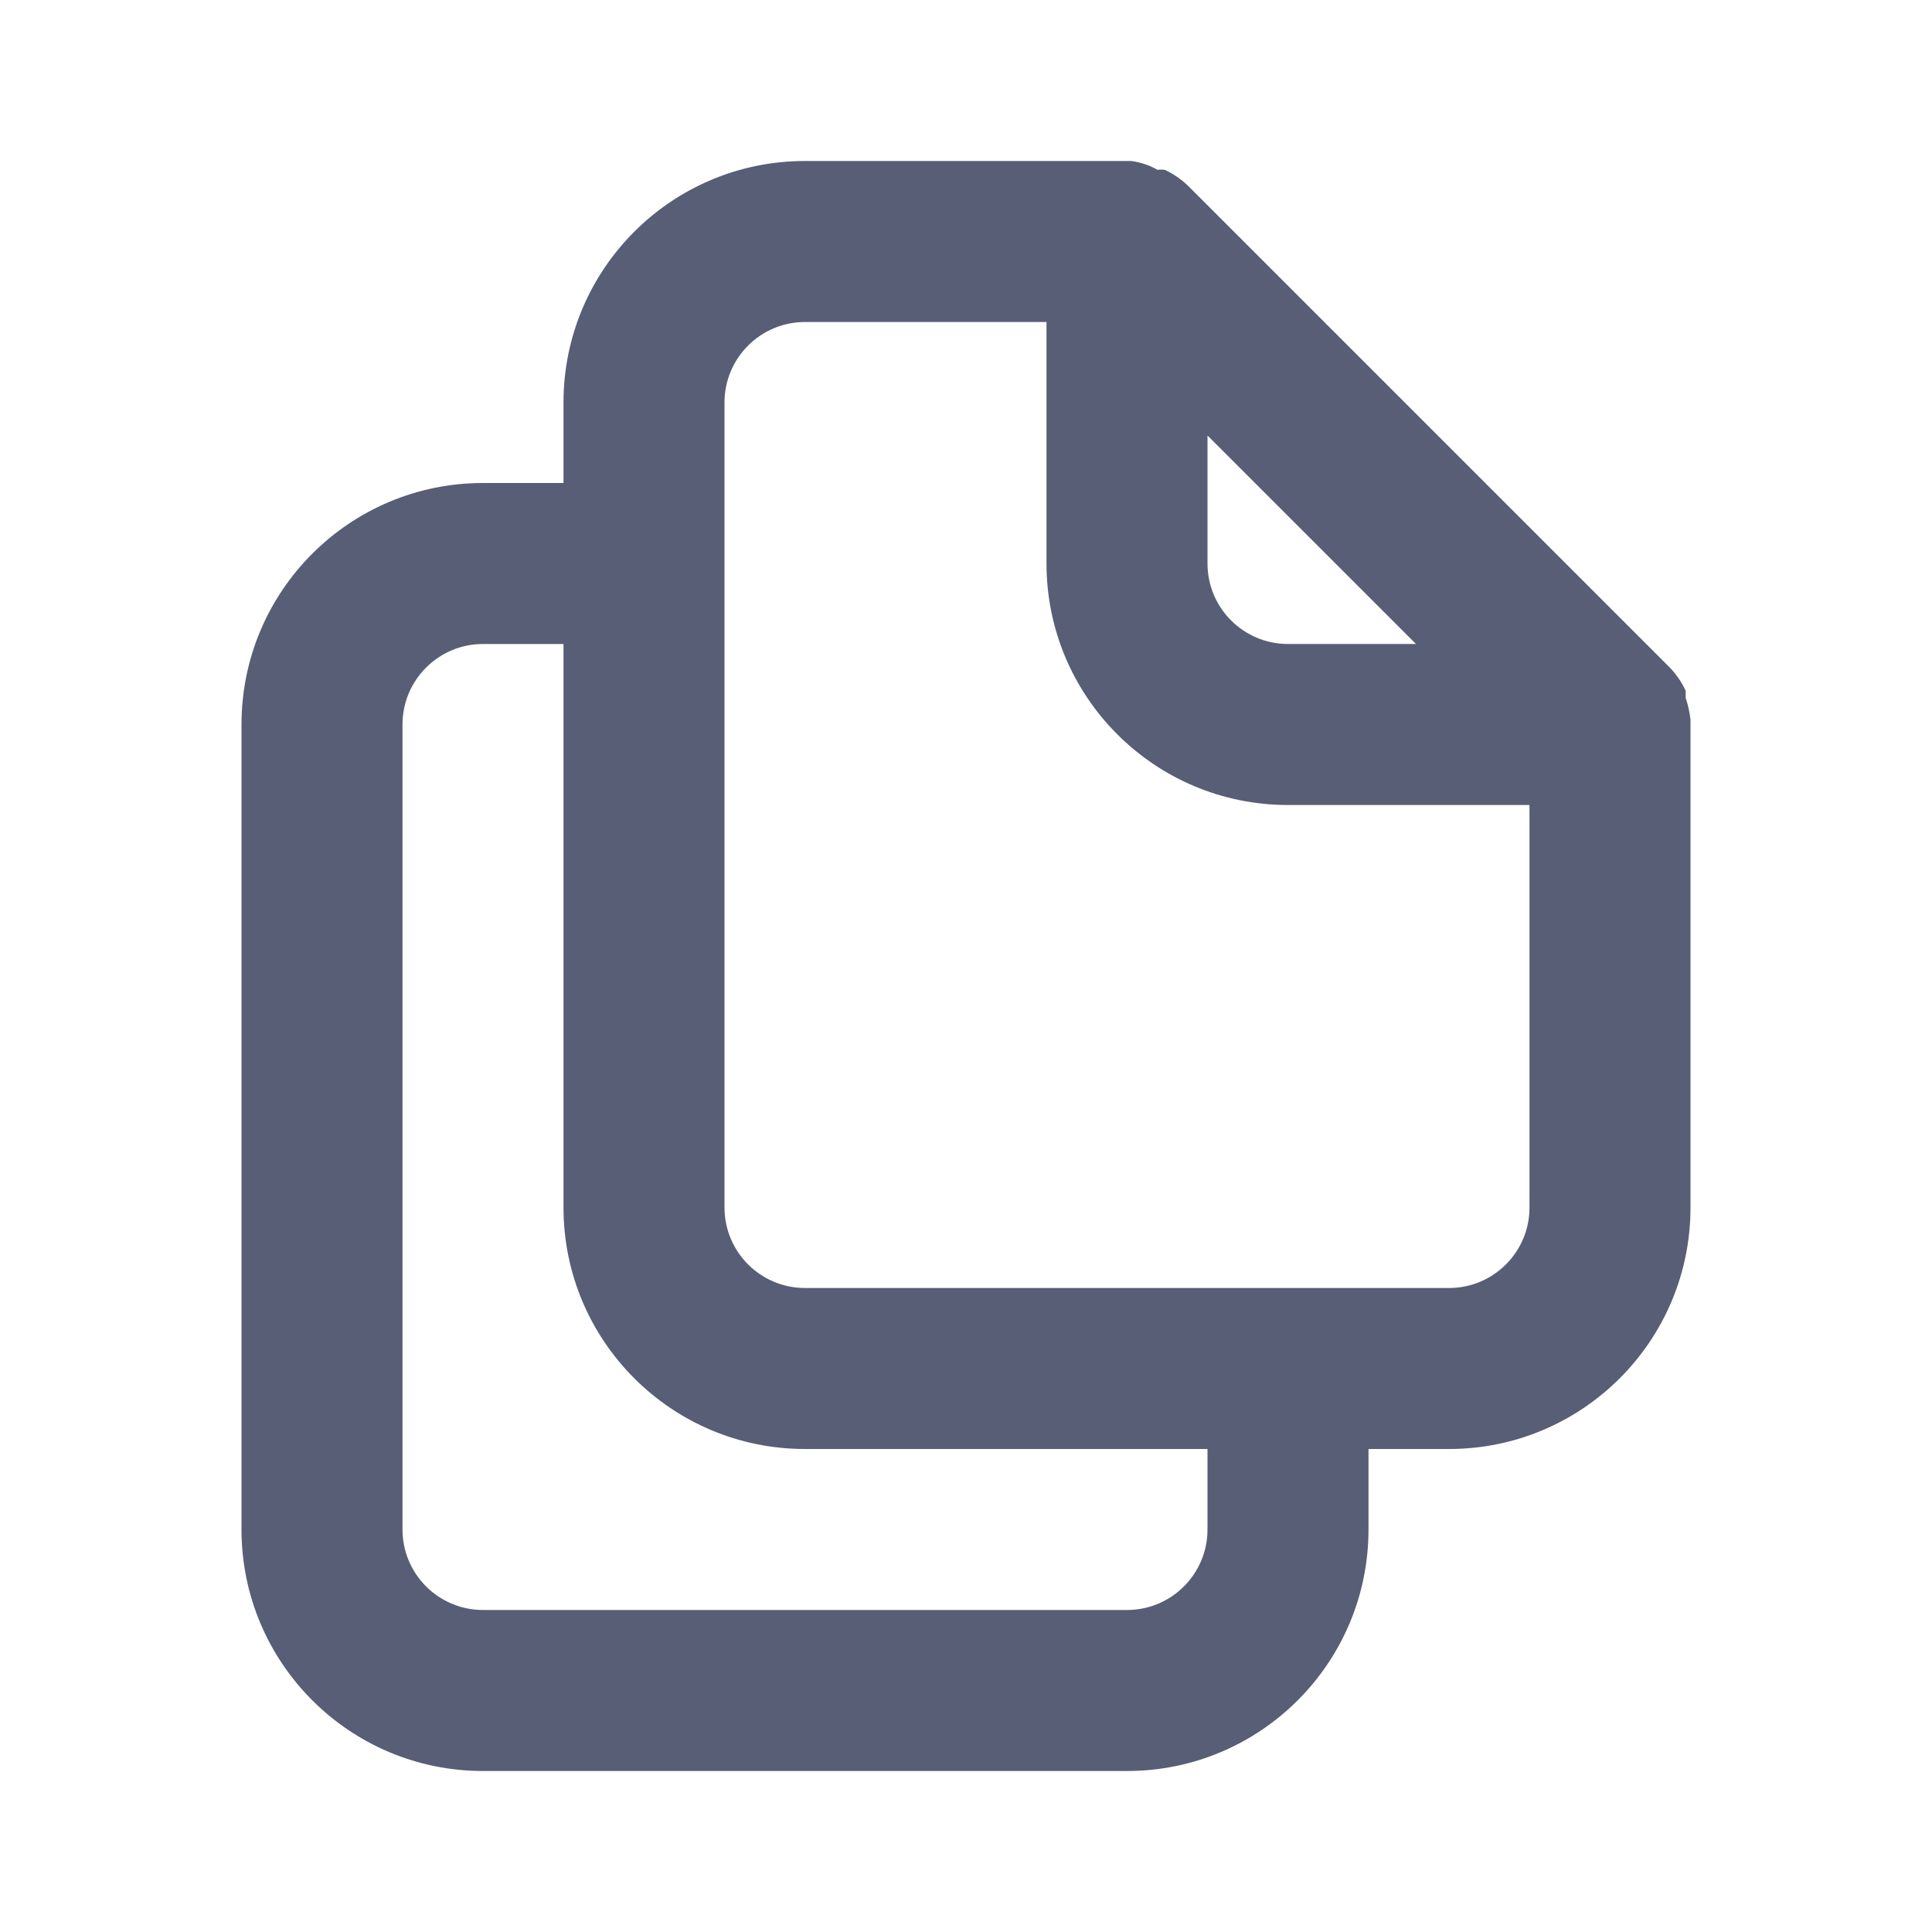
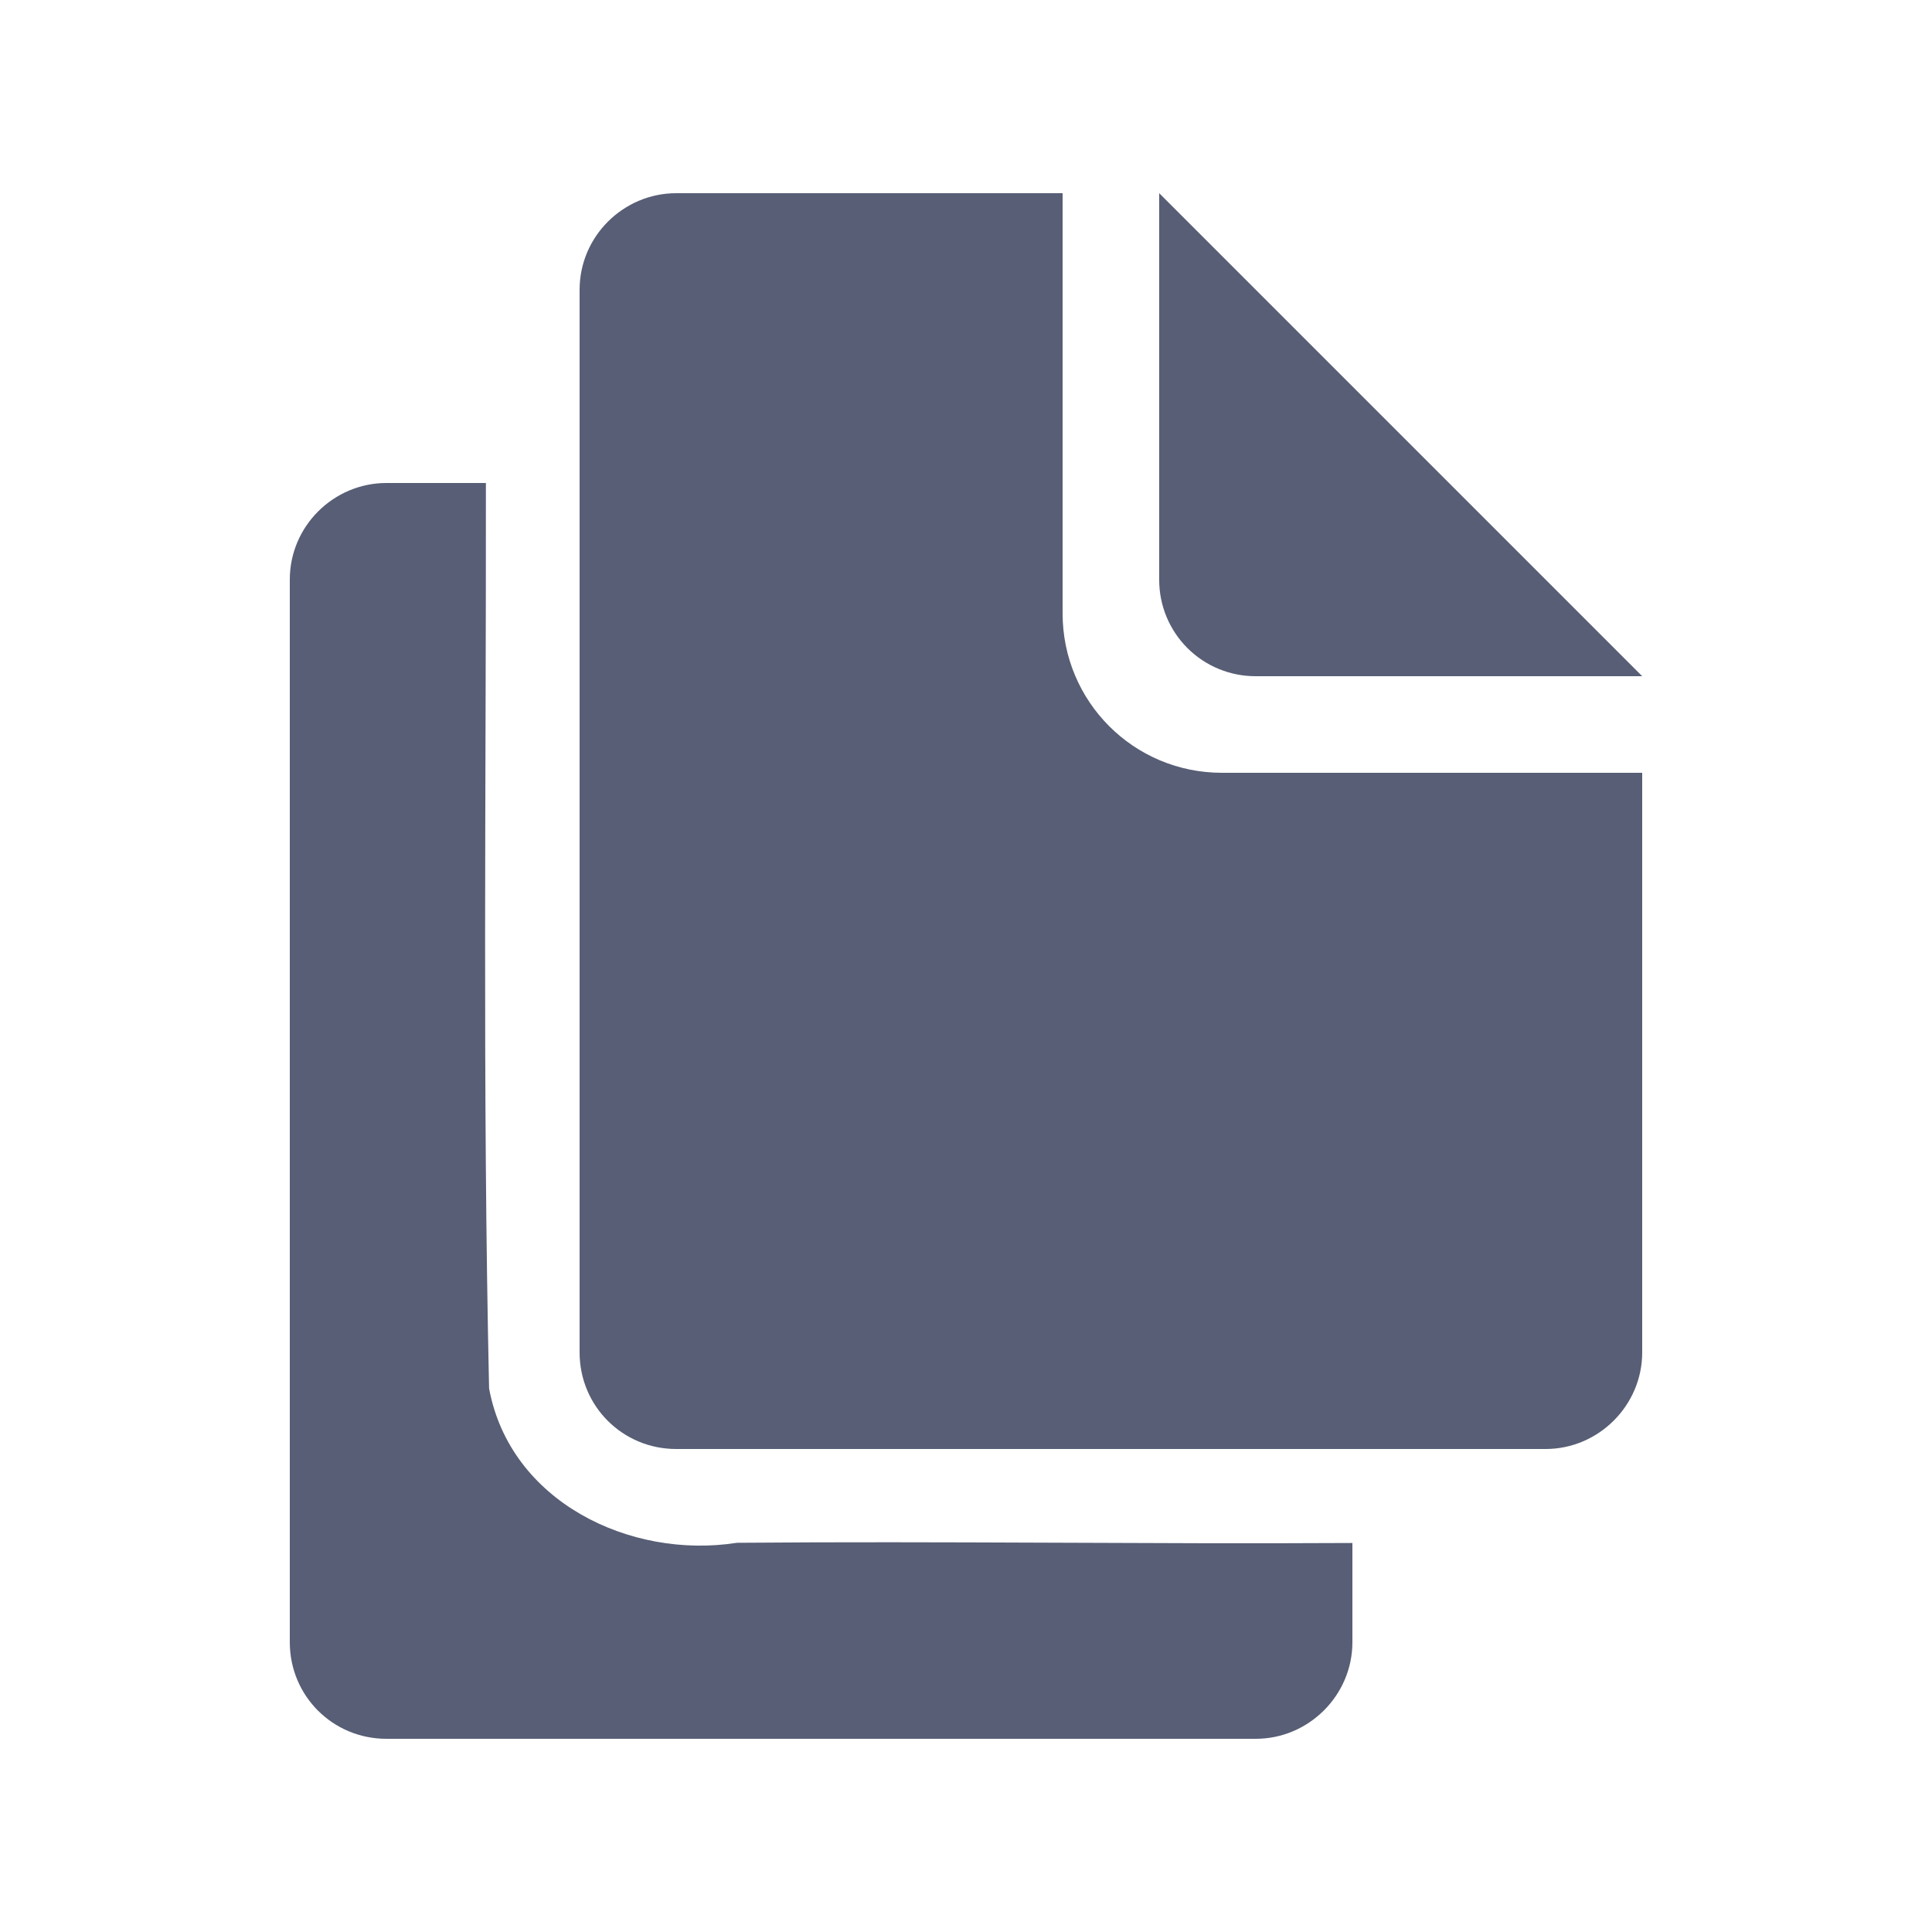
- <svg xmlns="http://www.w3.org/2000/svg" viewBox="0 0 24 24">
-   <path d="M21,8.94a1.31,1.31,0,0,0-.06-.27l0-.09a1.07,1.07,0,0,0-.19-.28h0l-6-6h0a1.07,1.07,0,0,0-.28-.19.32.32,0,0,0-.09,0A.88.88,0,0,0,14.05,2H10A3,3,0,0,0,7,5V6H6A3,3,0,0,0,3,9V19a3,3,0,0,0,3,3h8a3,3,0,0,0,3-3V18h1a3,3,0,0,0,3-3V9S21,9,21,8.94ZM15,5.41,17.59,8H16a1,1,0,0,1-1-1ZM15,19a1,1,0,0,1-1,1H6a1,1,0,0,1-1-1V9A1,1,0,0,1,6,8H7v7a3,3,0,0,0,3,3h5Zm4-4a1,1,0,0,1-1,1H10a1,1,0,0,1-1-1V5a1,1,0,0,1,1-1h3V7a3,3,0,0,0,3,3h3Z" fill="#575e75" />
+ <svg xmlns="http://www.w3.org/2000/svg" width="20" height="20">
+   <g fill="none" fill-rule="evenodd">
+     <path d="M1 3c-.544 0-1 .444-1 1v11c0 .557.446 1 1 1h9c.547 0 1-.45 1-1v-1.027c-2.123.012-4.249-.02-6.371-.002-1.106.173-2.349-.426-2.566-1.598C1.994 9.251 2.033 6.125 2.03 3H1z" style="fill:#575e75;fill-opacity:1" transform="translate(3 2)" />
+     <path fill="#855CD6" d="M3 1c0-.556.456-1 1-1h4v4.35C8 5.261 8.734 6 9.65 6H14v6c0 .55-.453 1-1 1H4c-.554 0-1-.443-1-1Z" style="fill:#575e75;fill-opacity:1" transform="translate(3 2)" />
+     <path fill="#855CD6" d="m9 0 5 5H9.999A.996.996 0 0 1 9 4.001Z" style="fill:#575e75;fill-opacity:1" transform="translate(3 2)" />
+   </g>
</svg>
